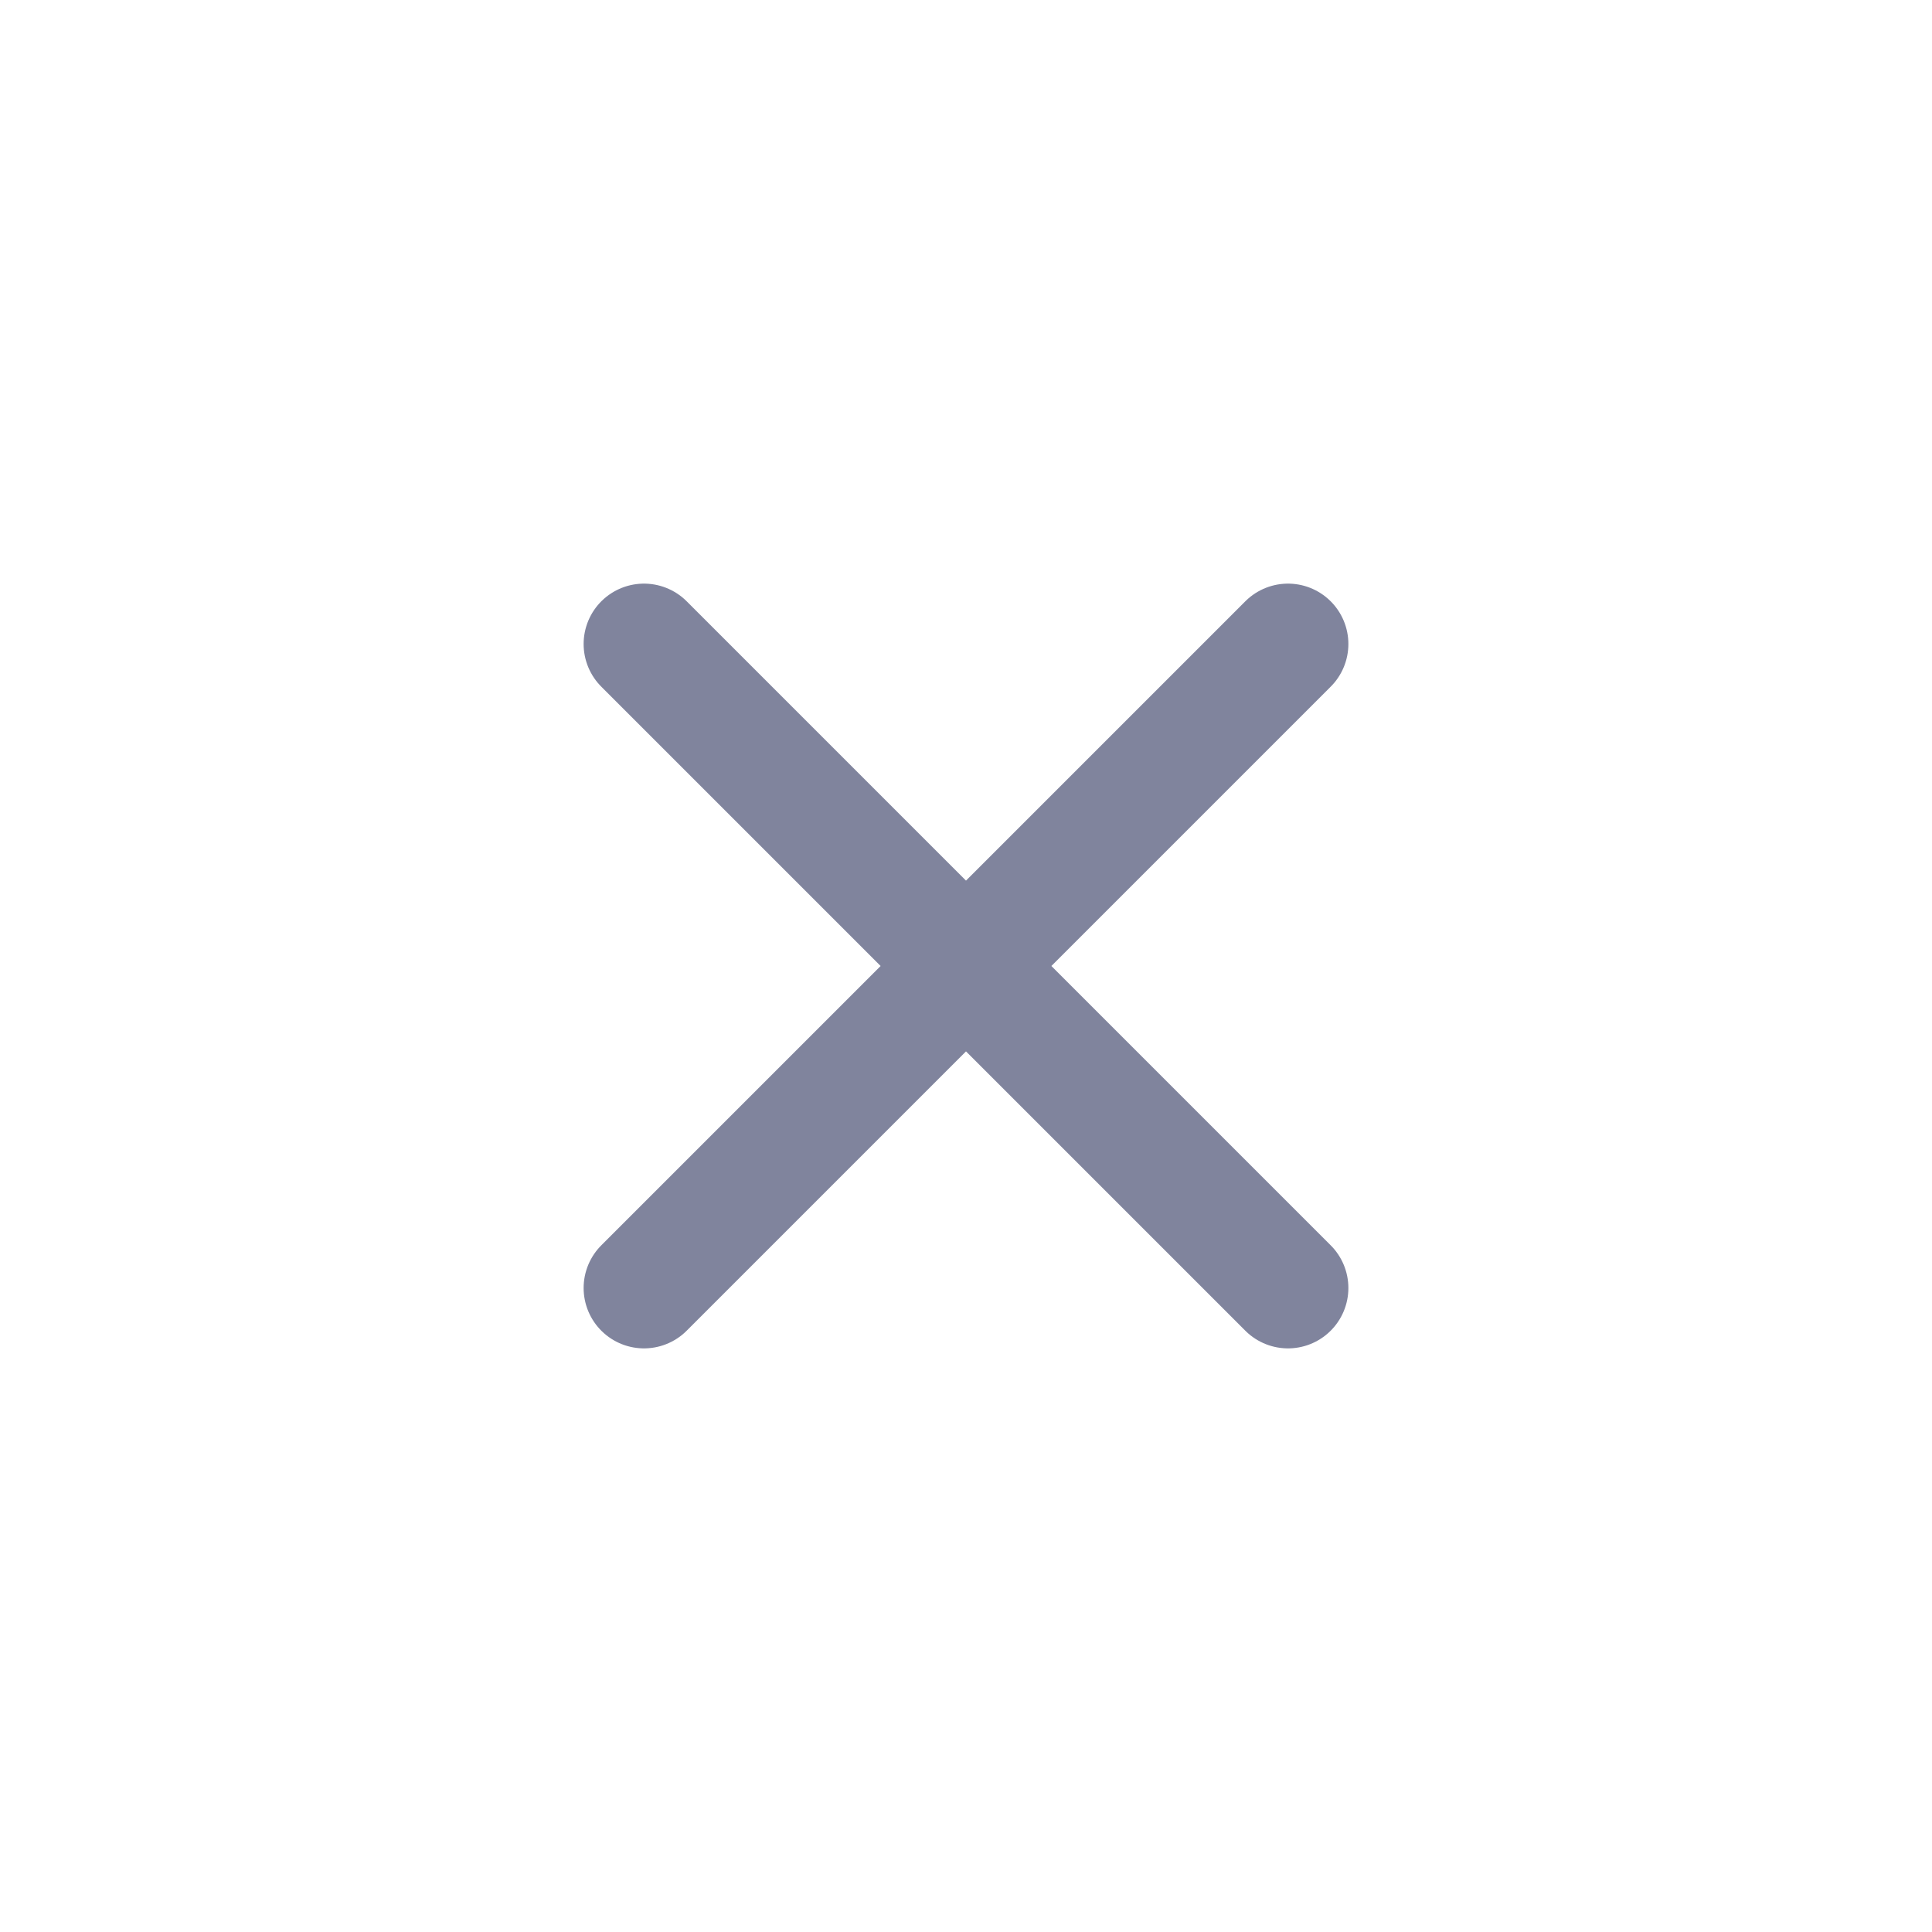
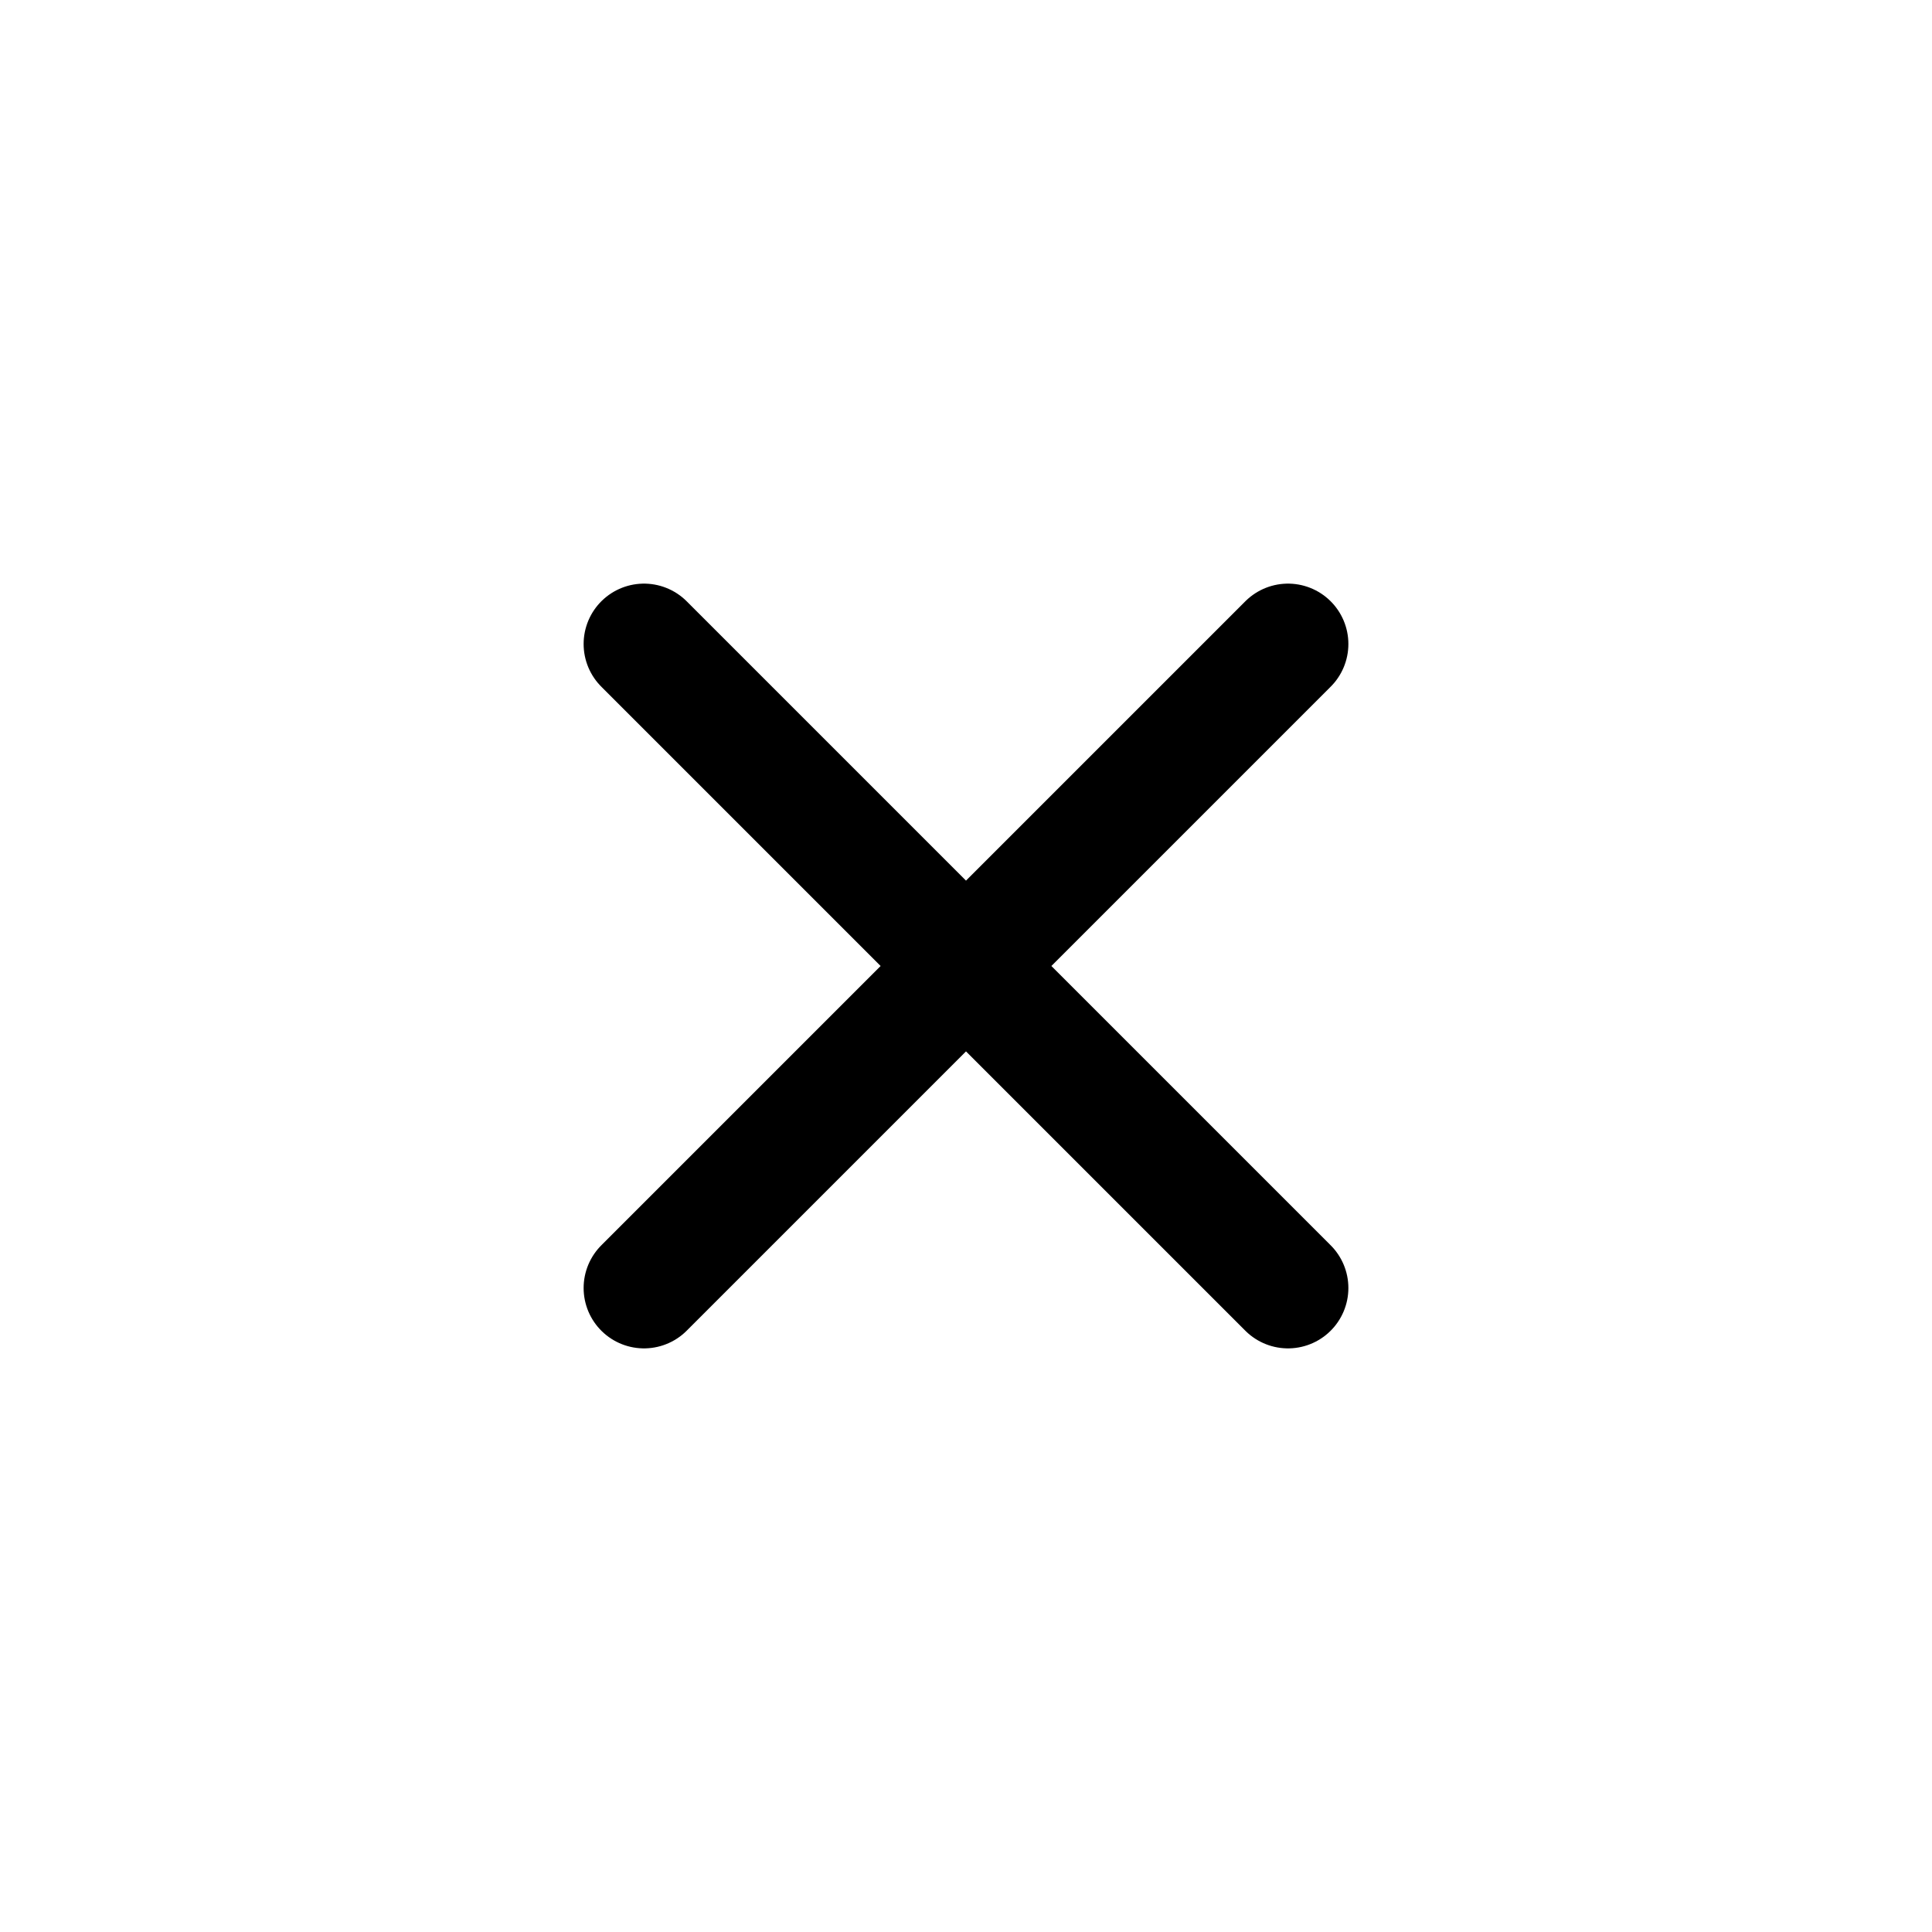
<svg xmlns="http://www.w3.org/2000/svg" width="24" height="24" viewBox="0 0 24 24" fill="none">
-   <path d="M16 16L8 8M8 16L16 8" stroke="#80849D" stroke-width="1.5" stroke-linecap="round" stroke-linejoin="round" />
+   <path d="M16 16L8 8M8 16L16 8" stroke="currentColor" stroke-width="1.5" stroke-linecap="round" stroke-linejoin="round" />
</svg>
